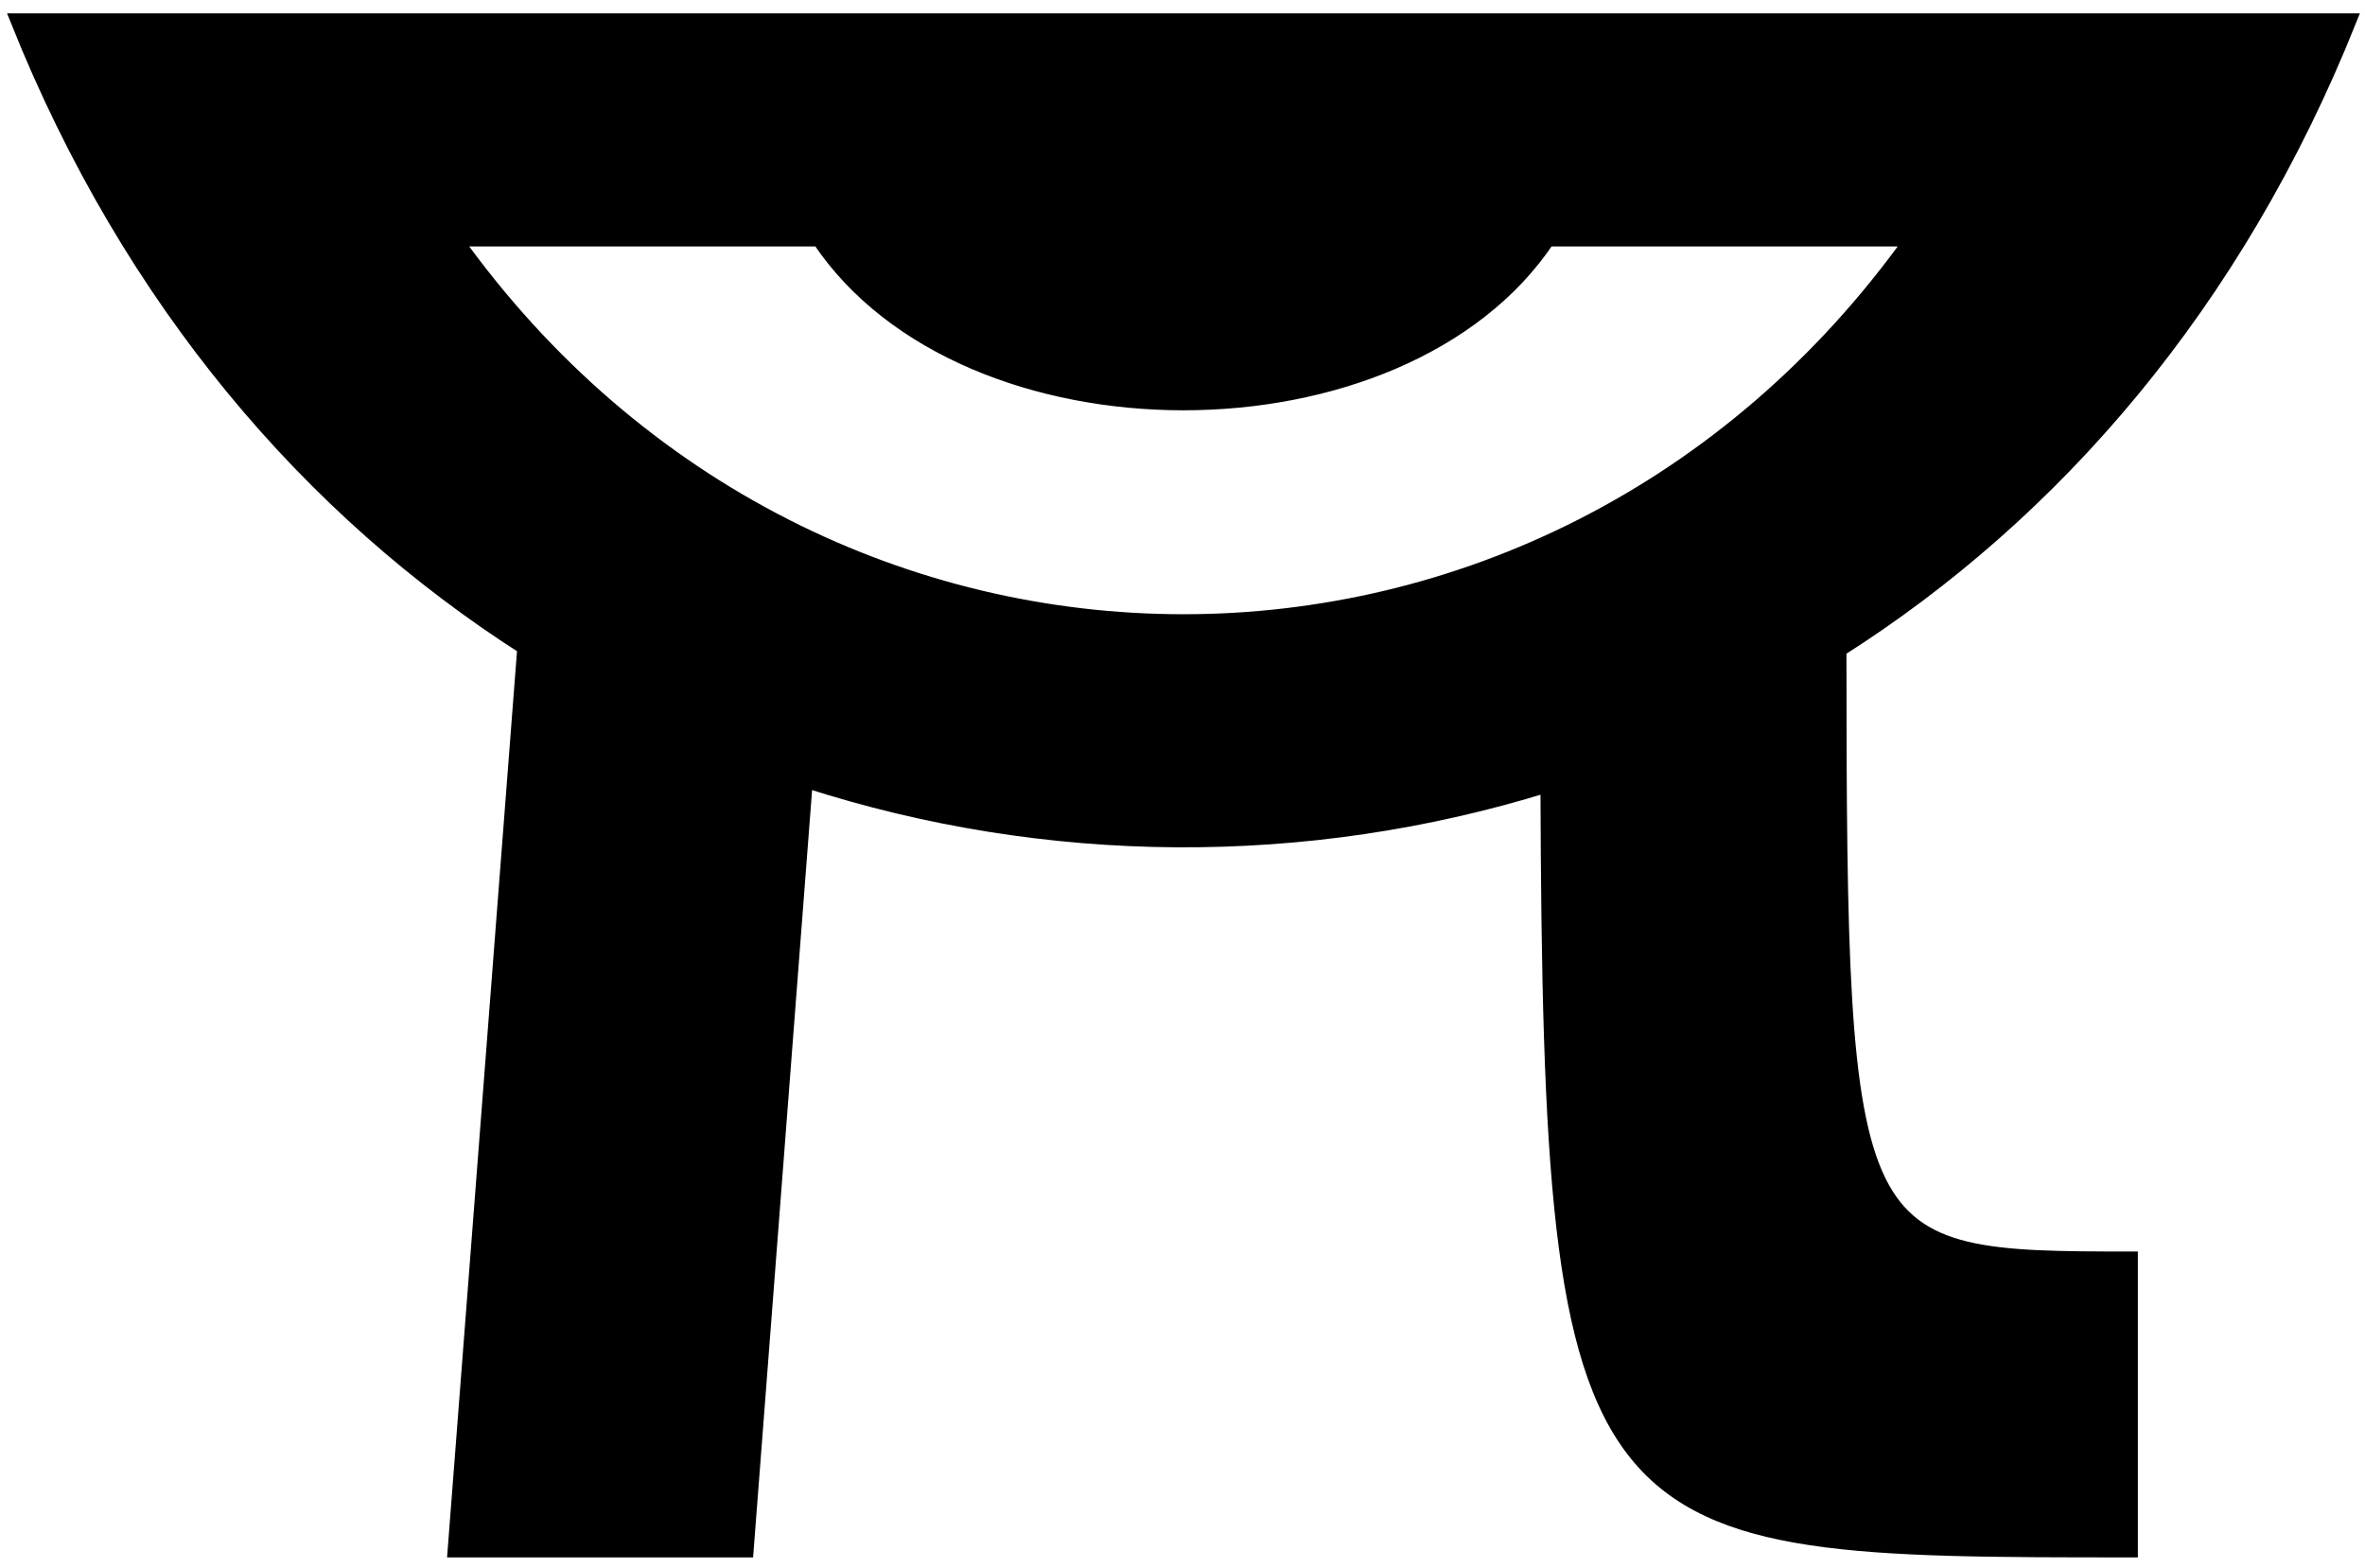
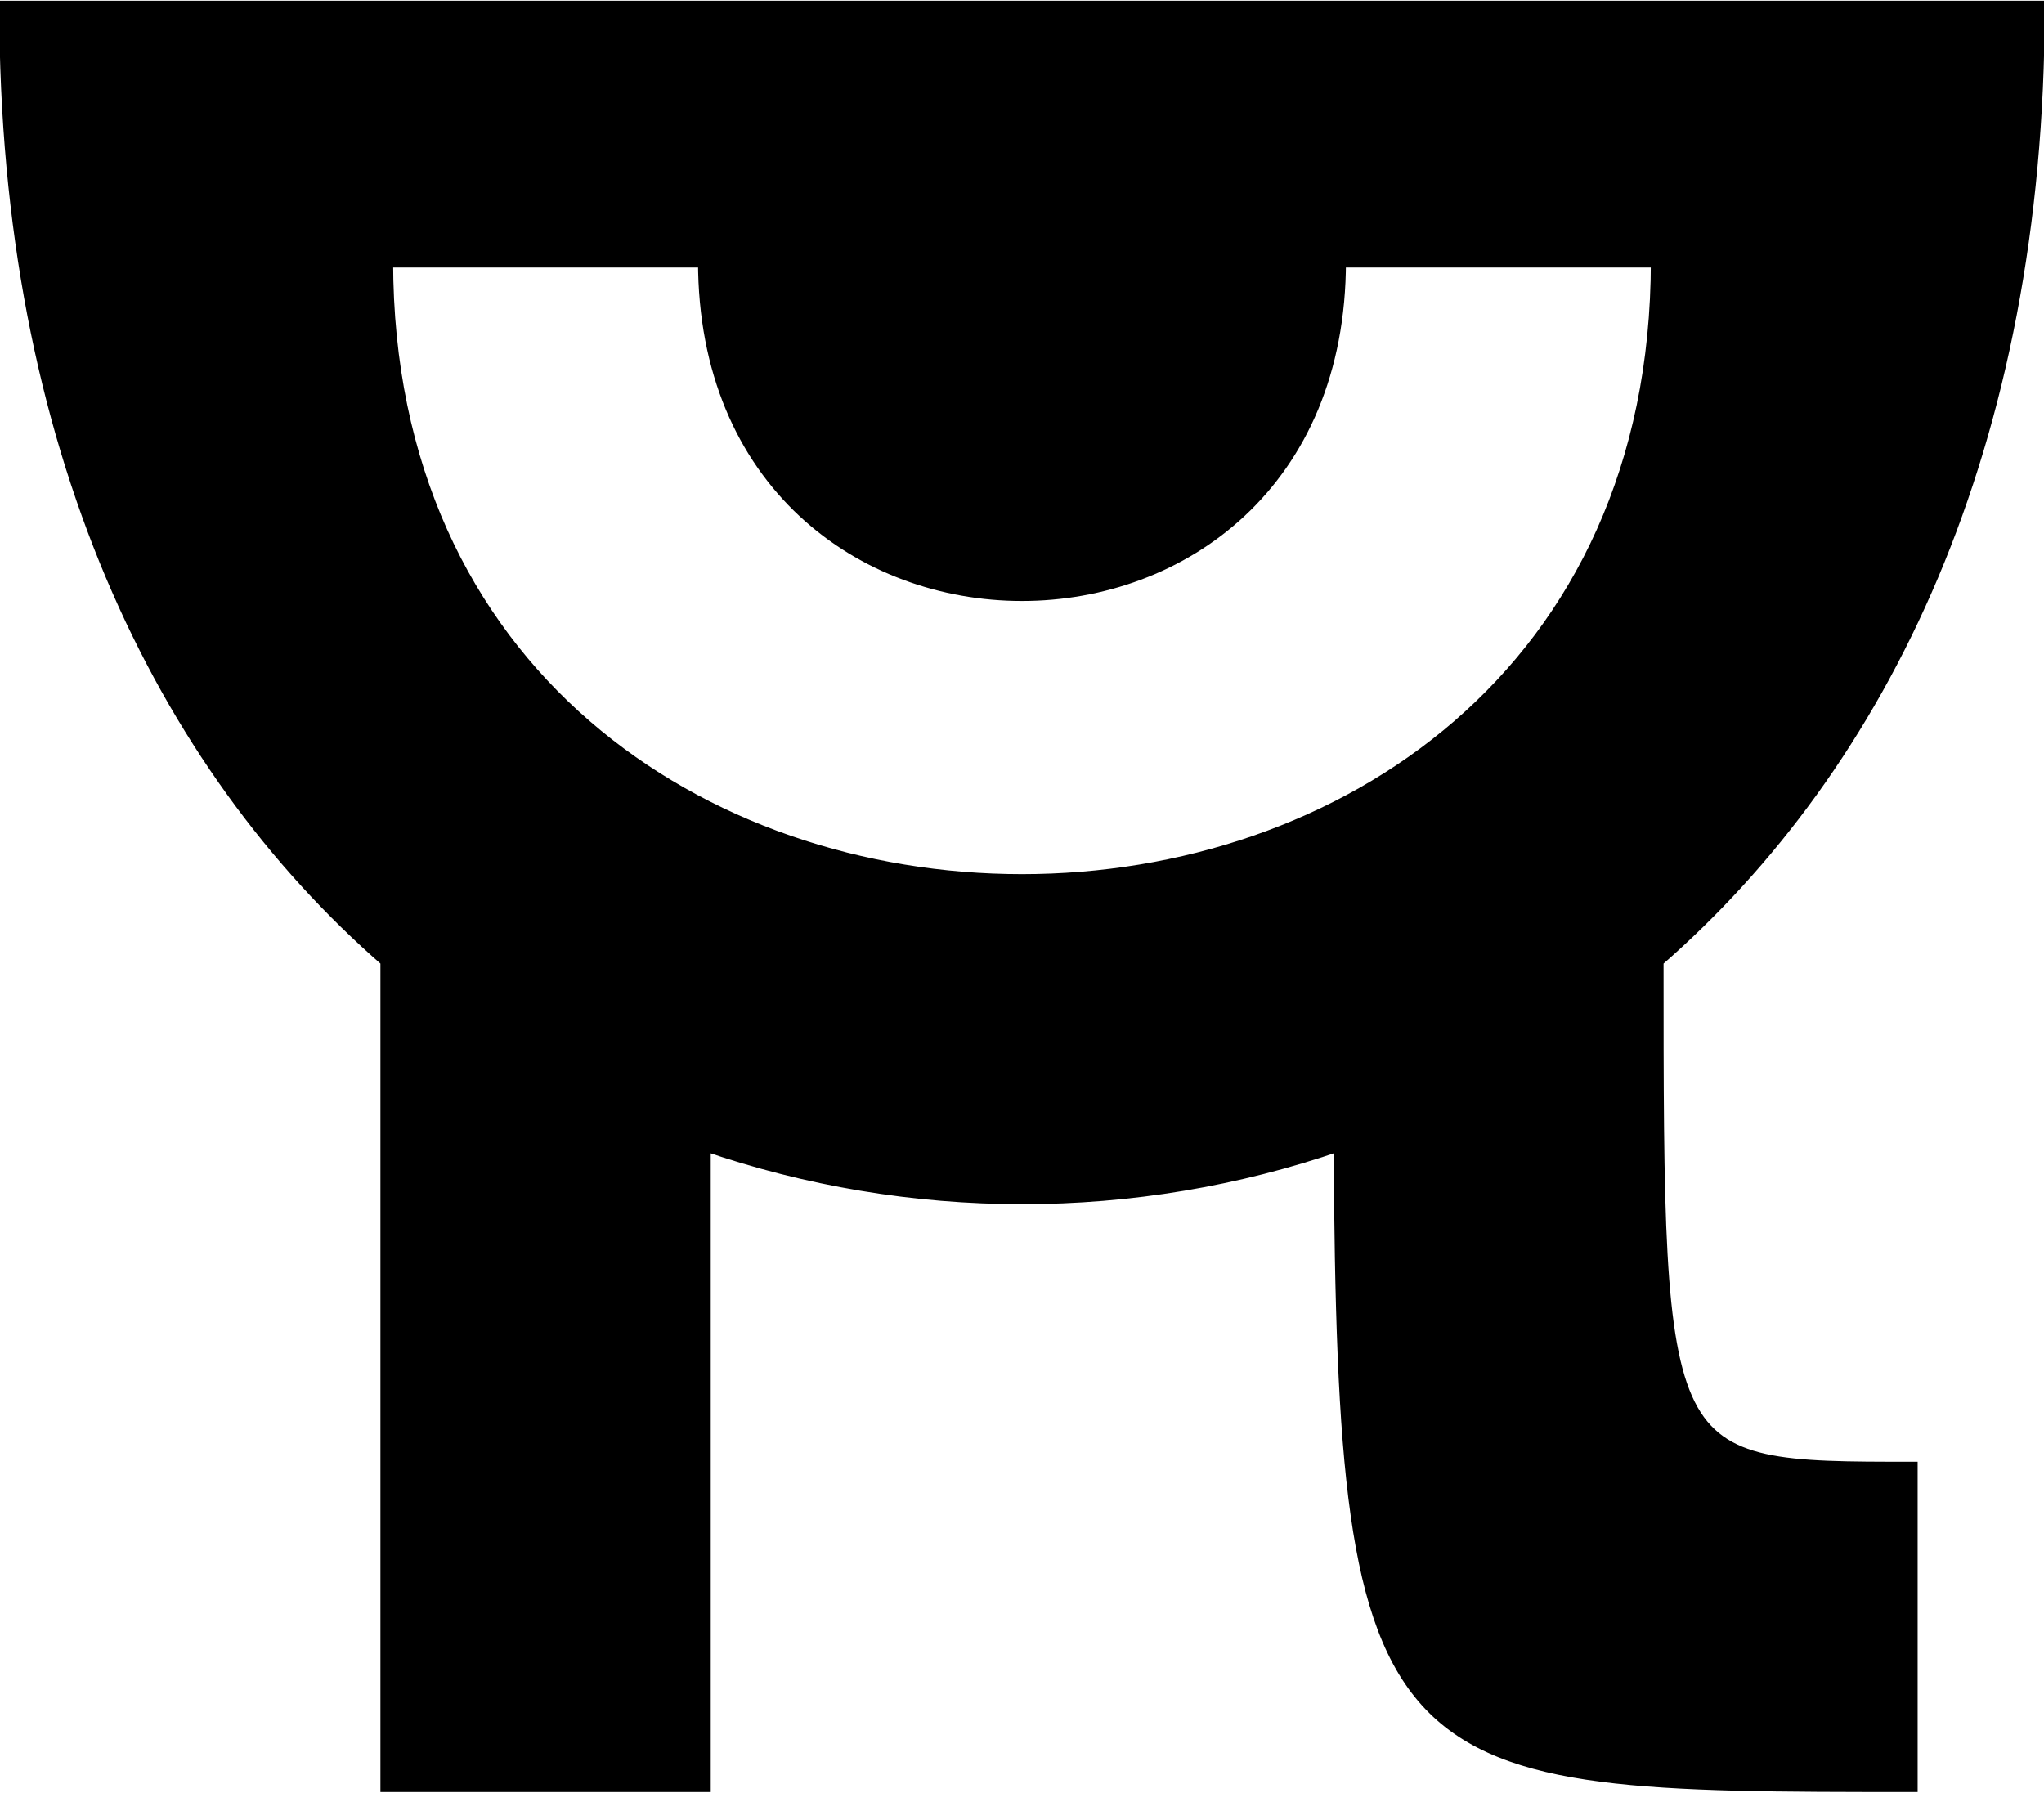
- <svg xmlns="http://www.w3.org/2000/svg" width="989.34" height="656.1" id="svg2985" version="1.1">
+ <svg xmlns="http://www.w3.org/2000/svg" width="41.188" height="36.125" id="svg2985" version="1.1">
  <defs id="defs5498" />
-   <g id="layer1" style="display:inline" transform="translate(-5.547163,-337.9917)">
-     <path style="fill:#000000;fill-opacity:1;stroke:#000000;stroke-width:6.095px;stroke-linecap:butt;stroke-linejoin:miter;stroke-opacity:1" d="M 13,346.634 C 60.155,464.522 135.733,551.835 225.002,608.922 l -29.143,377.717 121.906,0 24.762,-322.098 c 100.738,32.618 209.442,33.311 310.479,1.905 1.078,319.788 16.805,320.193 243.812,320.193 l 0,-121.906 c -118.634,0 -121.82,-2.071 -121.906,-254.859 89.873,-57.066 165.936,-144.743 213.335,-263.24 l -975.246,0 z m 182.859,91.429 152.382,0 c 60.953,91.429 243.812,91.429 304.764,0 l 152.382,0 c -152.382,213.335 -457.147,213.335 -609.529,0 z" id="path3000" />
+   <g id="layer1" transform="translate(-59.90625,-911.4375)">
+     <path style="fill:#000000;fill-opacity:1;stroke:#000000;stroke-width:0.256px;stroke-linecap:butt;stroke-linejoin:miter;stroke-opacity:1" d="m 60.02,911.58 c 0,8.858 3.14,15.262 7.68,19.216 l 0,16.624 6.4,0 0,-12.92 c 4.139,1.431 8.67,1.433 12.808,0 0.071,12.882 0.934,12.92 11.512,12.92 l 0,-6.4 c -5.117,0 -5.12,-0.002 -5.12,-10.224 4.54,-3.954 7.68,-10.358 7.68,-19.216 l -40.96,0 z m 7.68,5.12 6.4,0 c 0,8.96 12.8,8.96 12.8,0 l 6.4,0 c 0,16.64 -25.6,16.64 -25.6,0 z" id="path3000" />
  </g>
</svg>
